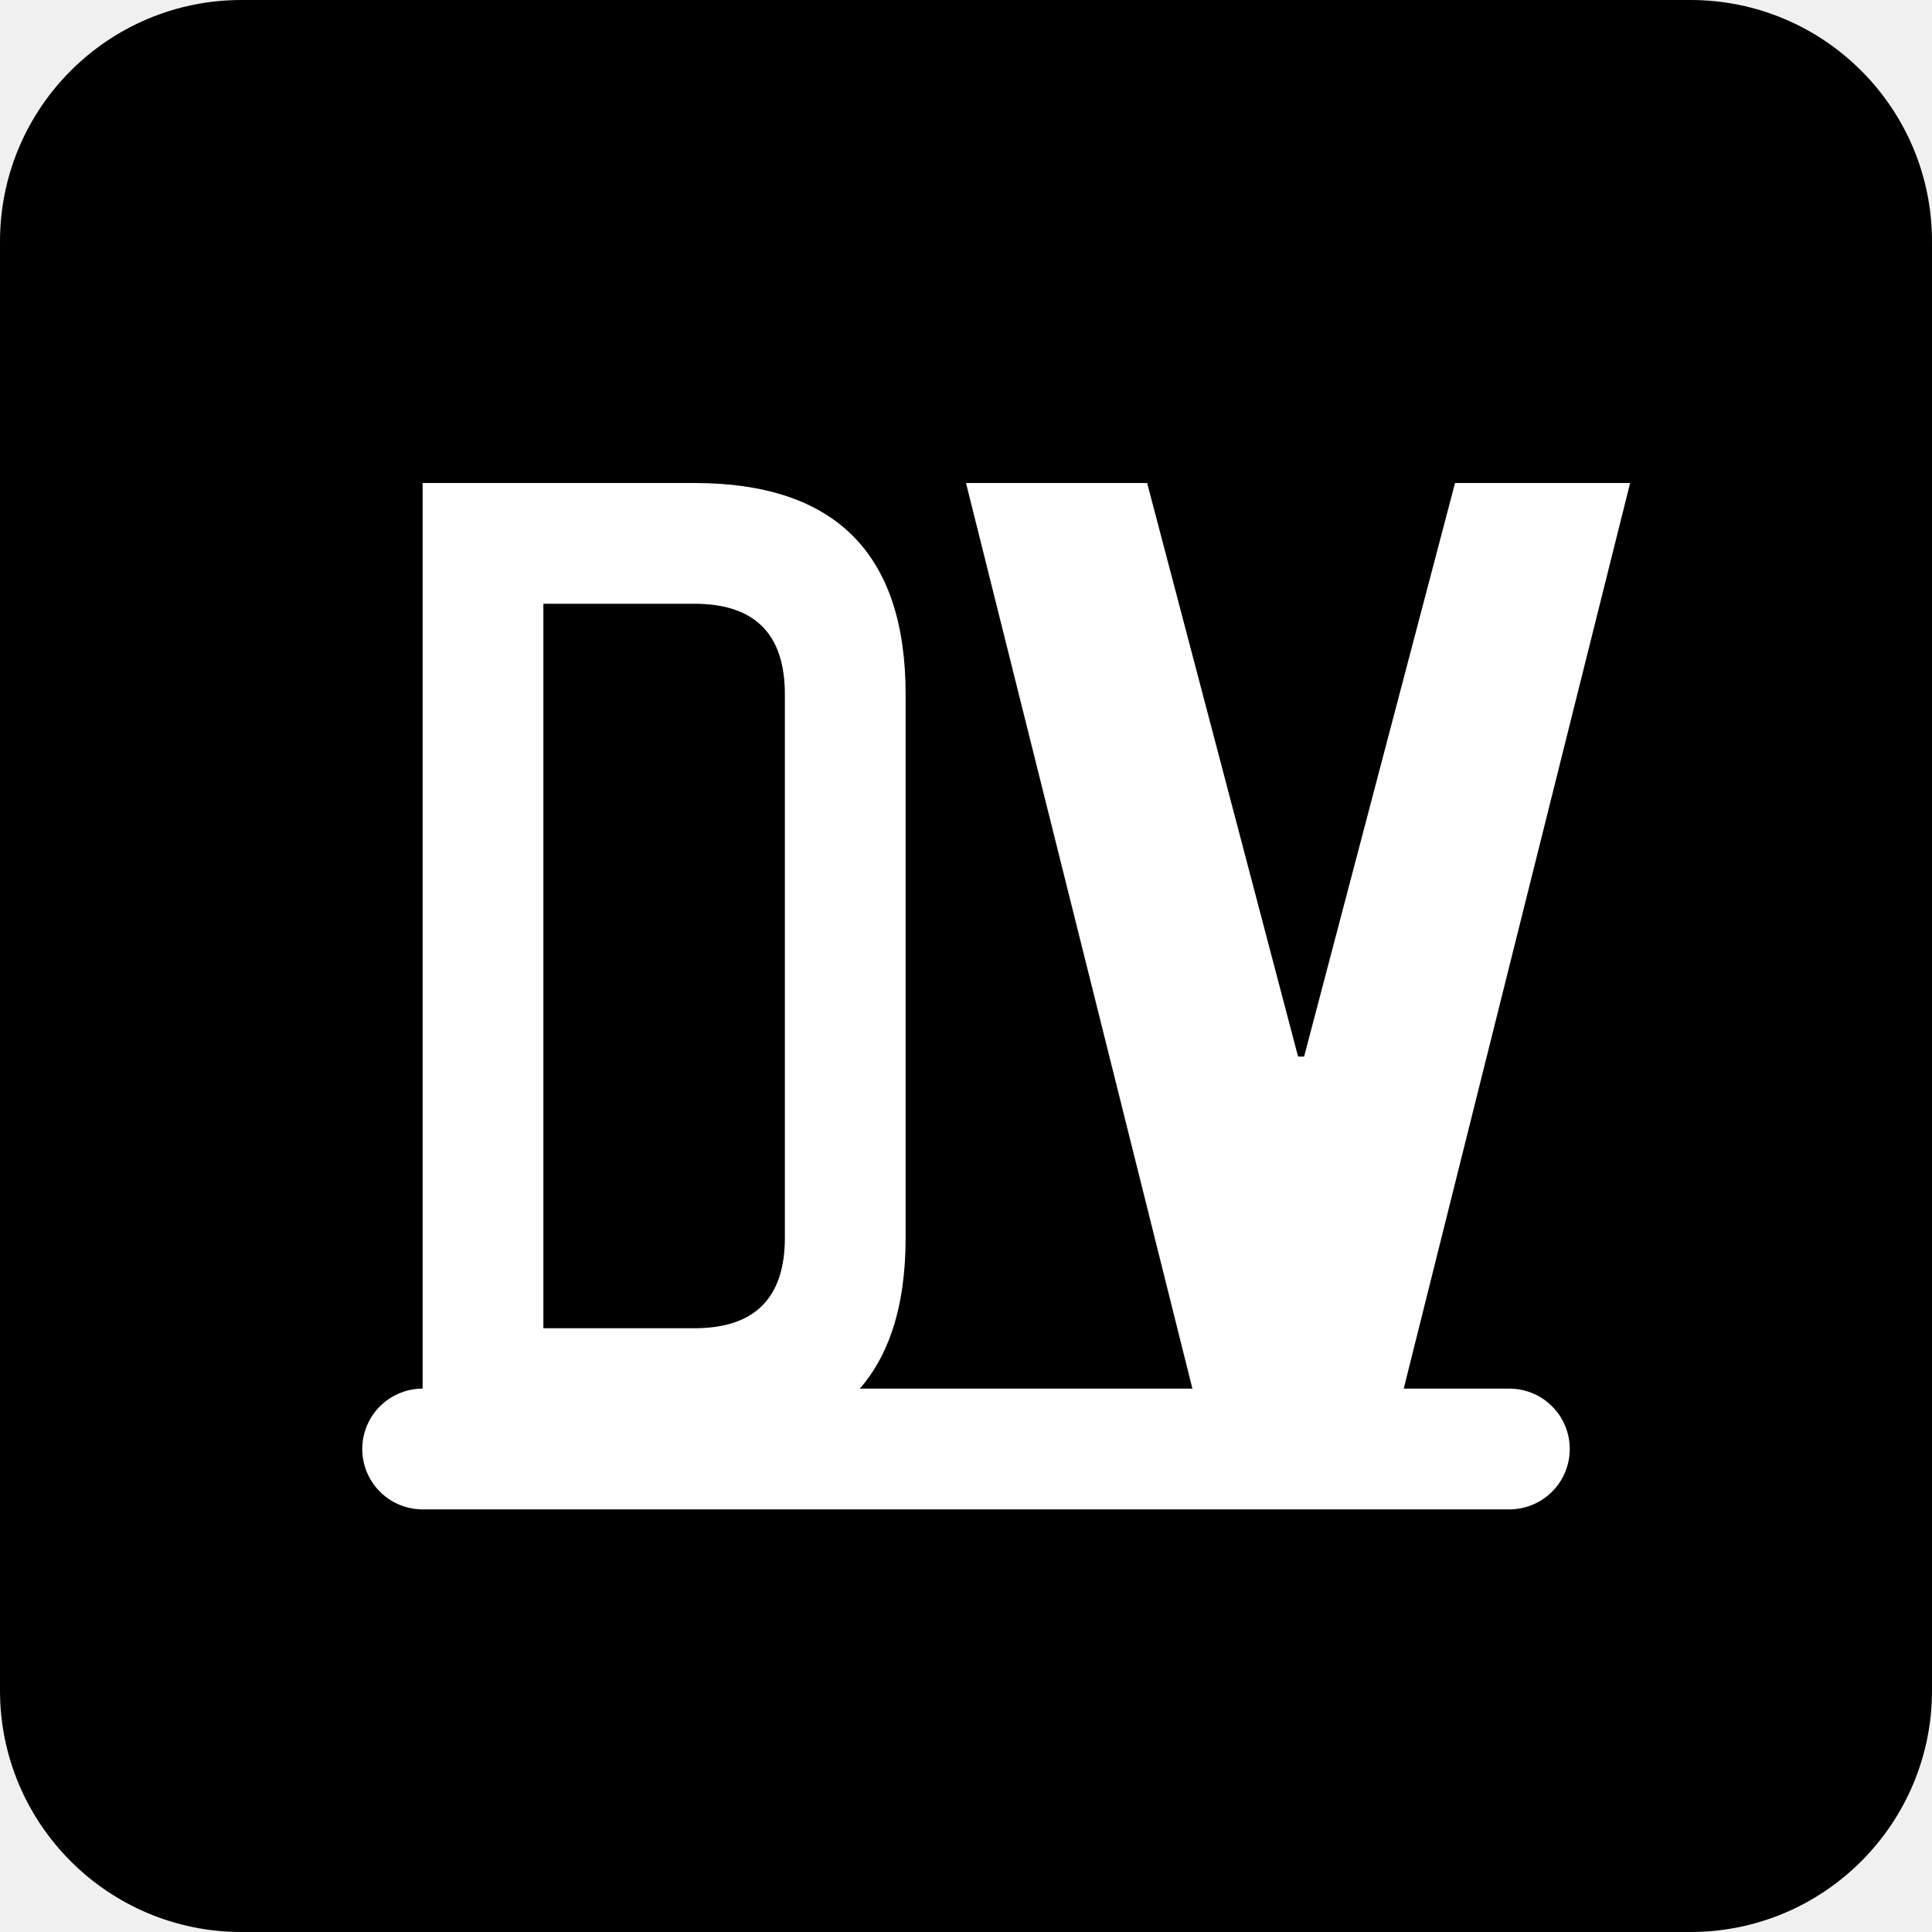
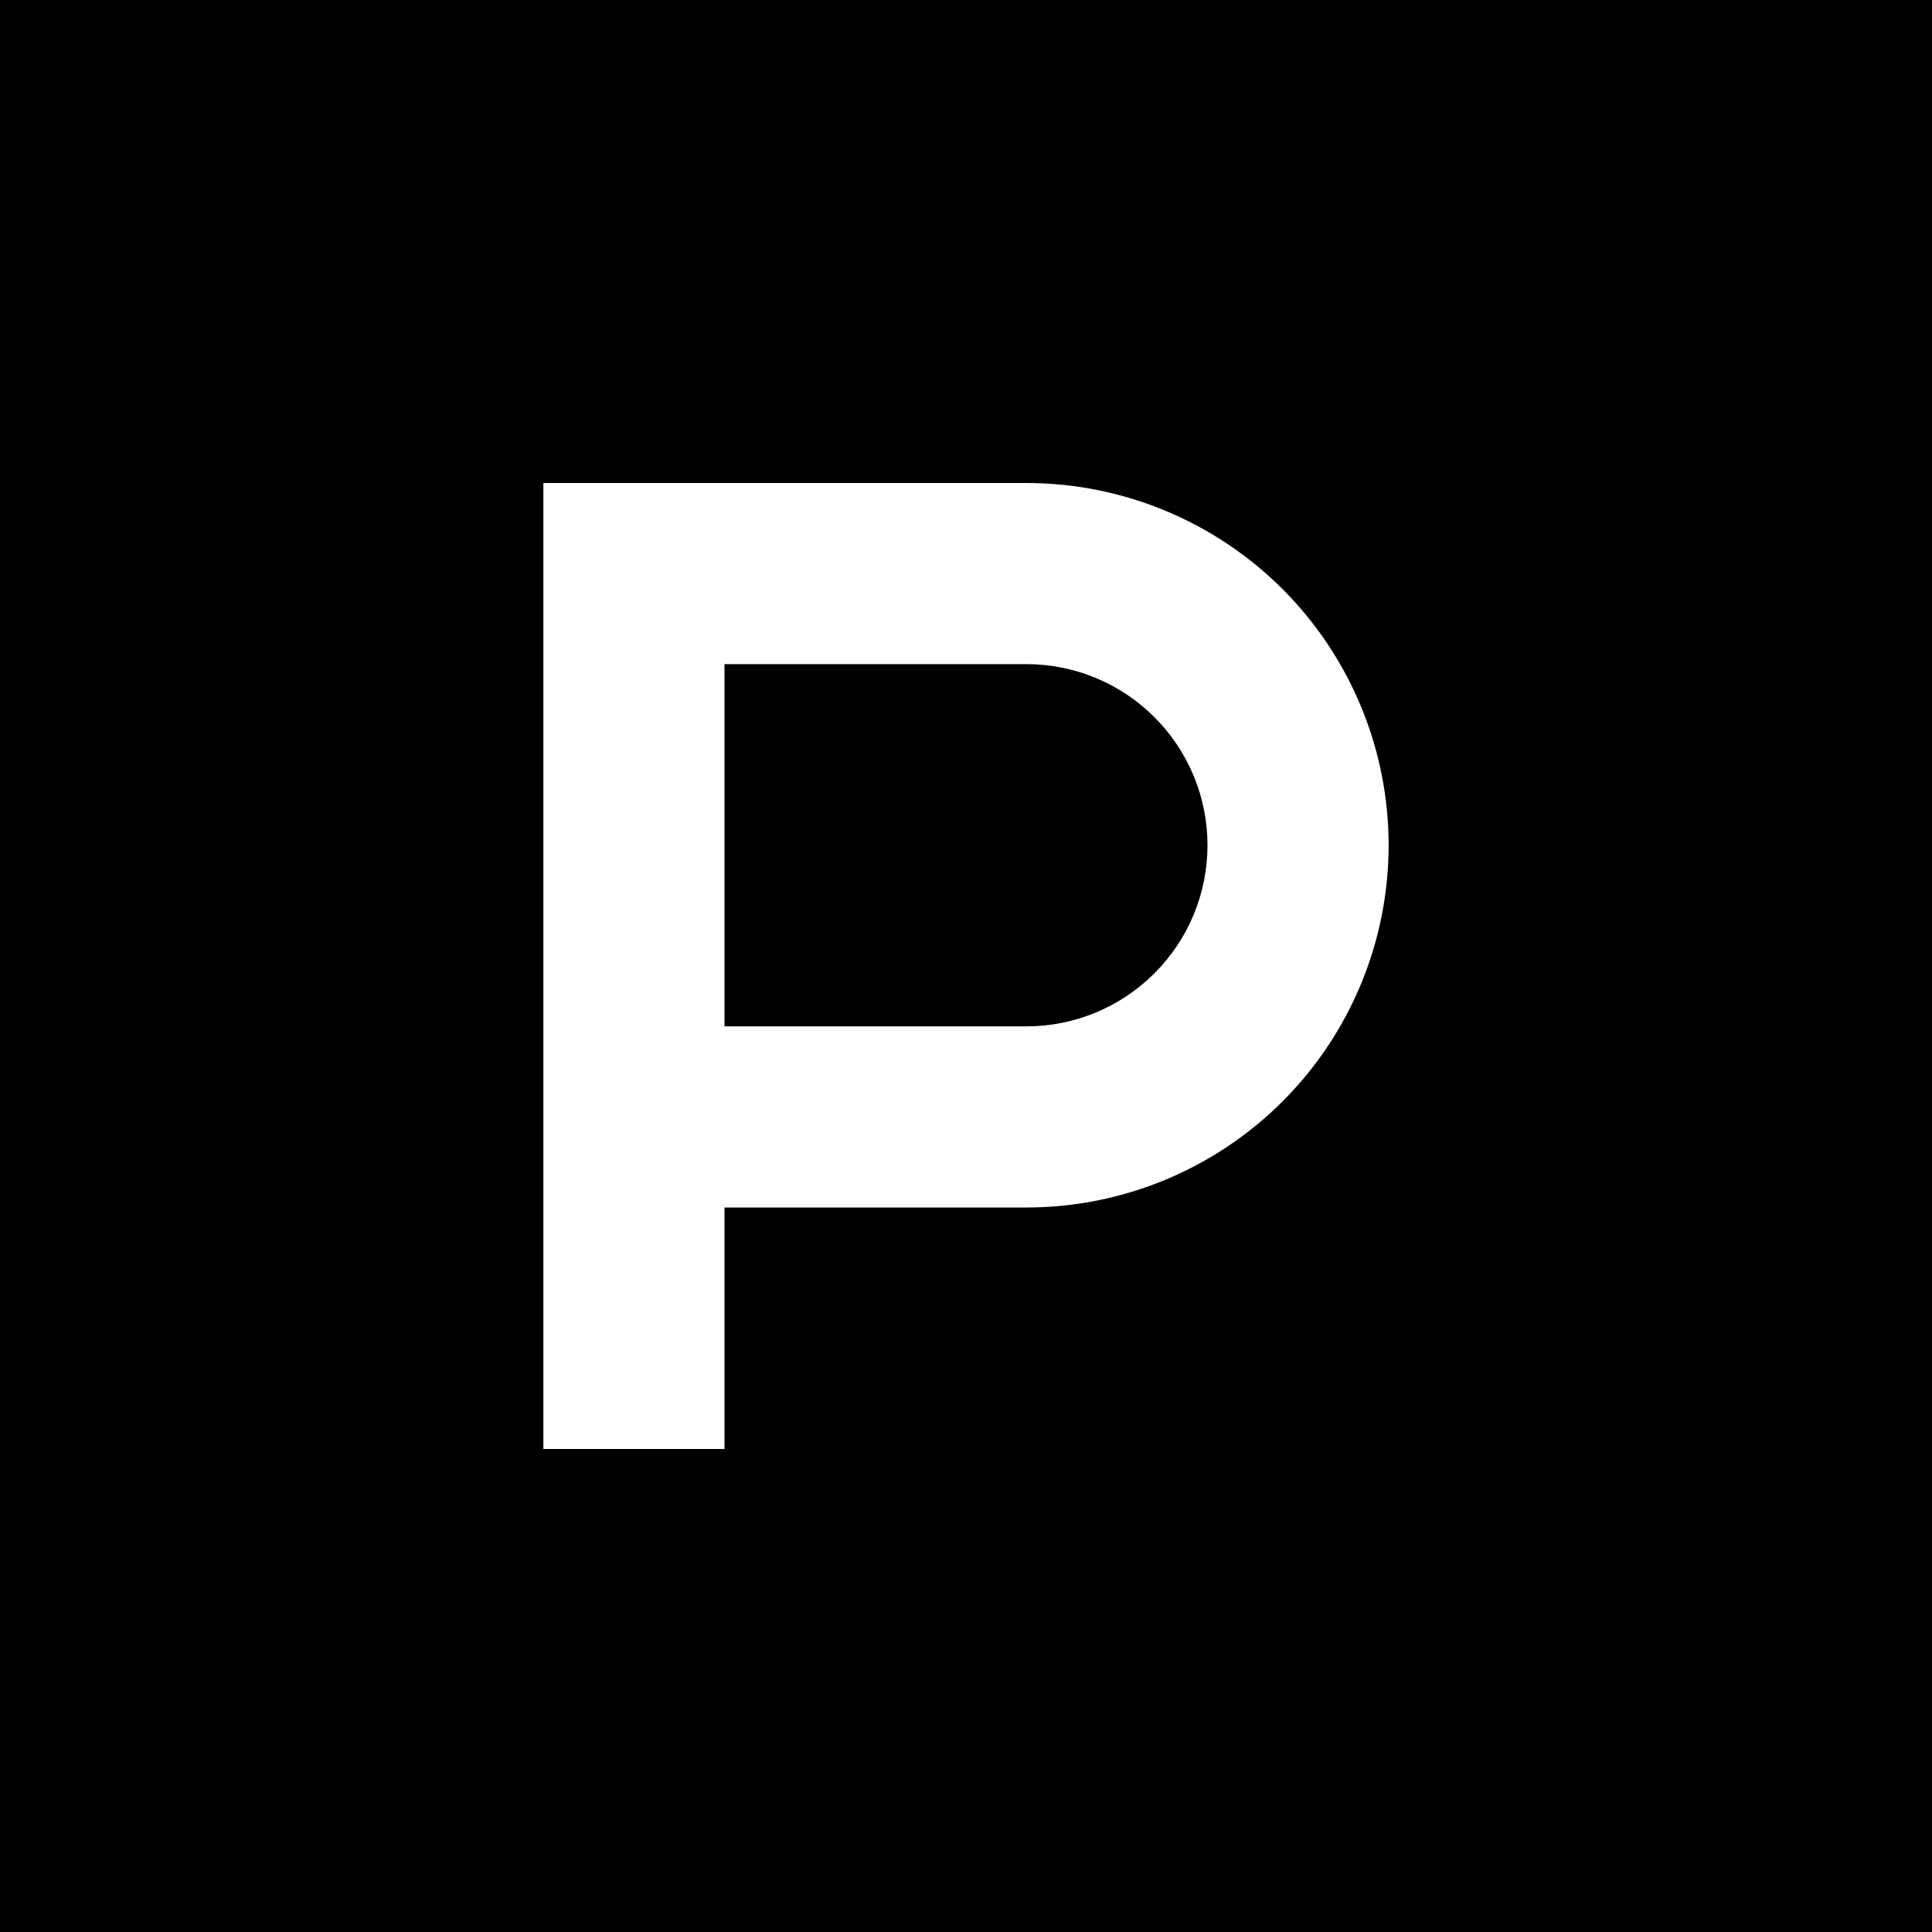
<svg xmlns="http://www.w3.org/2000/svg" width="32" height="32" viewBox="0 0 32 32" fill="none">
-   <rect width="32" height="32" rx="4" fill="black" />
-   <path d="M7 8H11.5C13.833 8 15 9.167 15 11.5V20.5C15 22.833 13.833 24 11.5 24H7V8ZM9 10V22H11.5C12.5 22 13 21.5 13 20.5V11.5C13 10.5 12.5 10 11.5 10H9Z" fill="white" />
-   <path d="M16 8H19L21.5 17.5H21.6L24.1 8H27L23 24H20L16 8Z" fill="white" />
-   <path d="M7 24H25" stroke="white" stroke-width="2" stroke-linecap="round" />
+   <rect width="32" height="32" fill="black" />
+   <path d="M9 8H17C18.591 8 20.117 8.632 21.243 9.757C22.368 10.883 23 12.409 23 14C23 15.591 22.368 17.117 21.243 18.243C20.117 19.368 18.591 20 17 20H12V24H9V8Z" fill="white" />
+   <path d="M12 11V17H17C17.796 17 18.559 16.684 19.121 16.121C19.684 15.559 20 14.796 20 14C20 13.204 19.684 12.441 19.121 11.879C18.559 11.316 17.796 11 17 11H12Z" fill="black" />
</svg>
